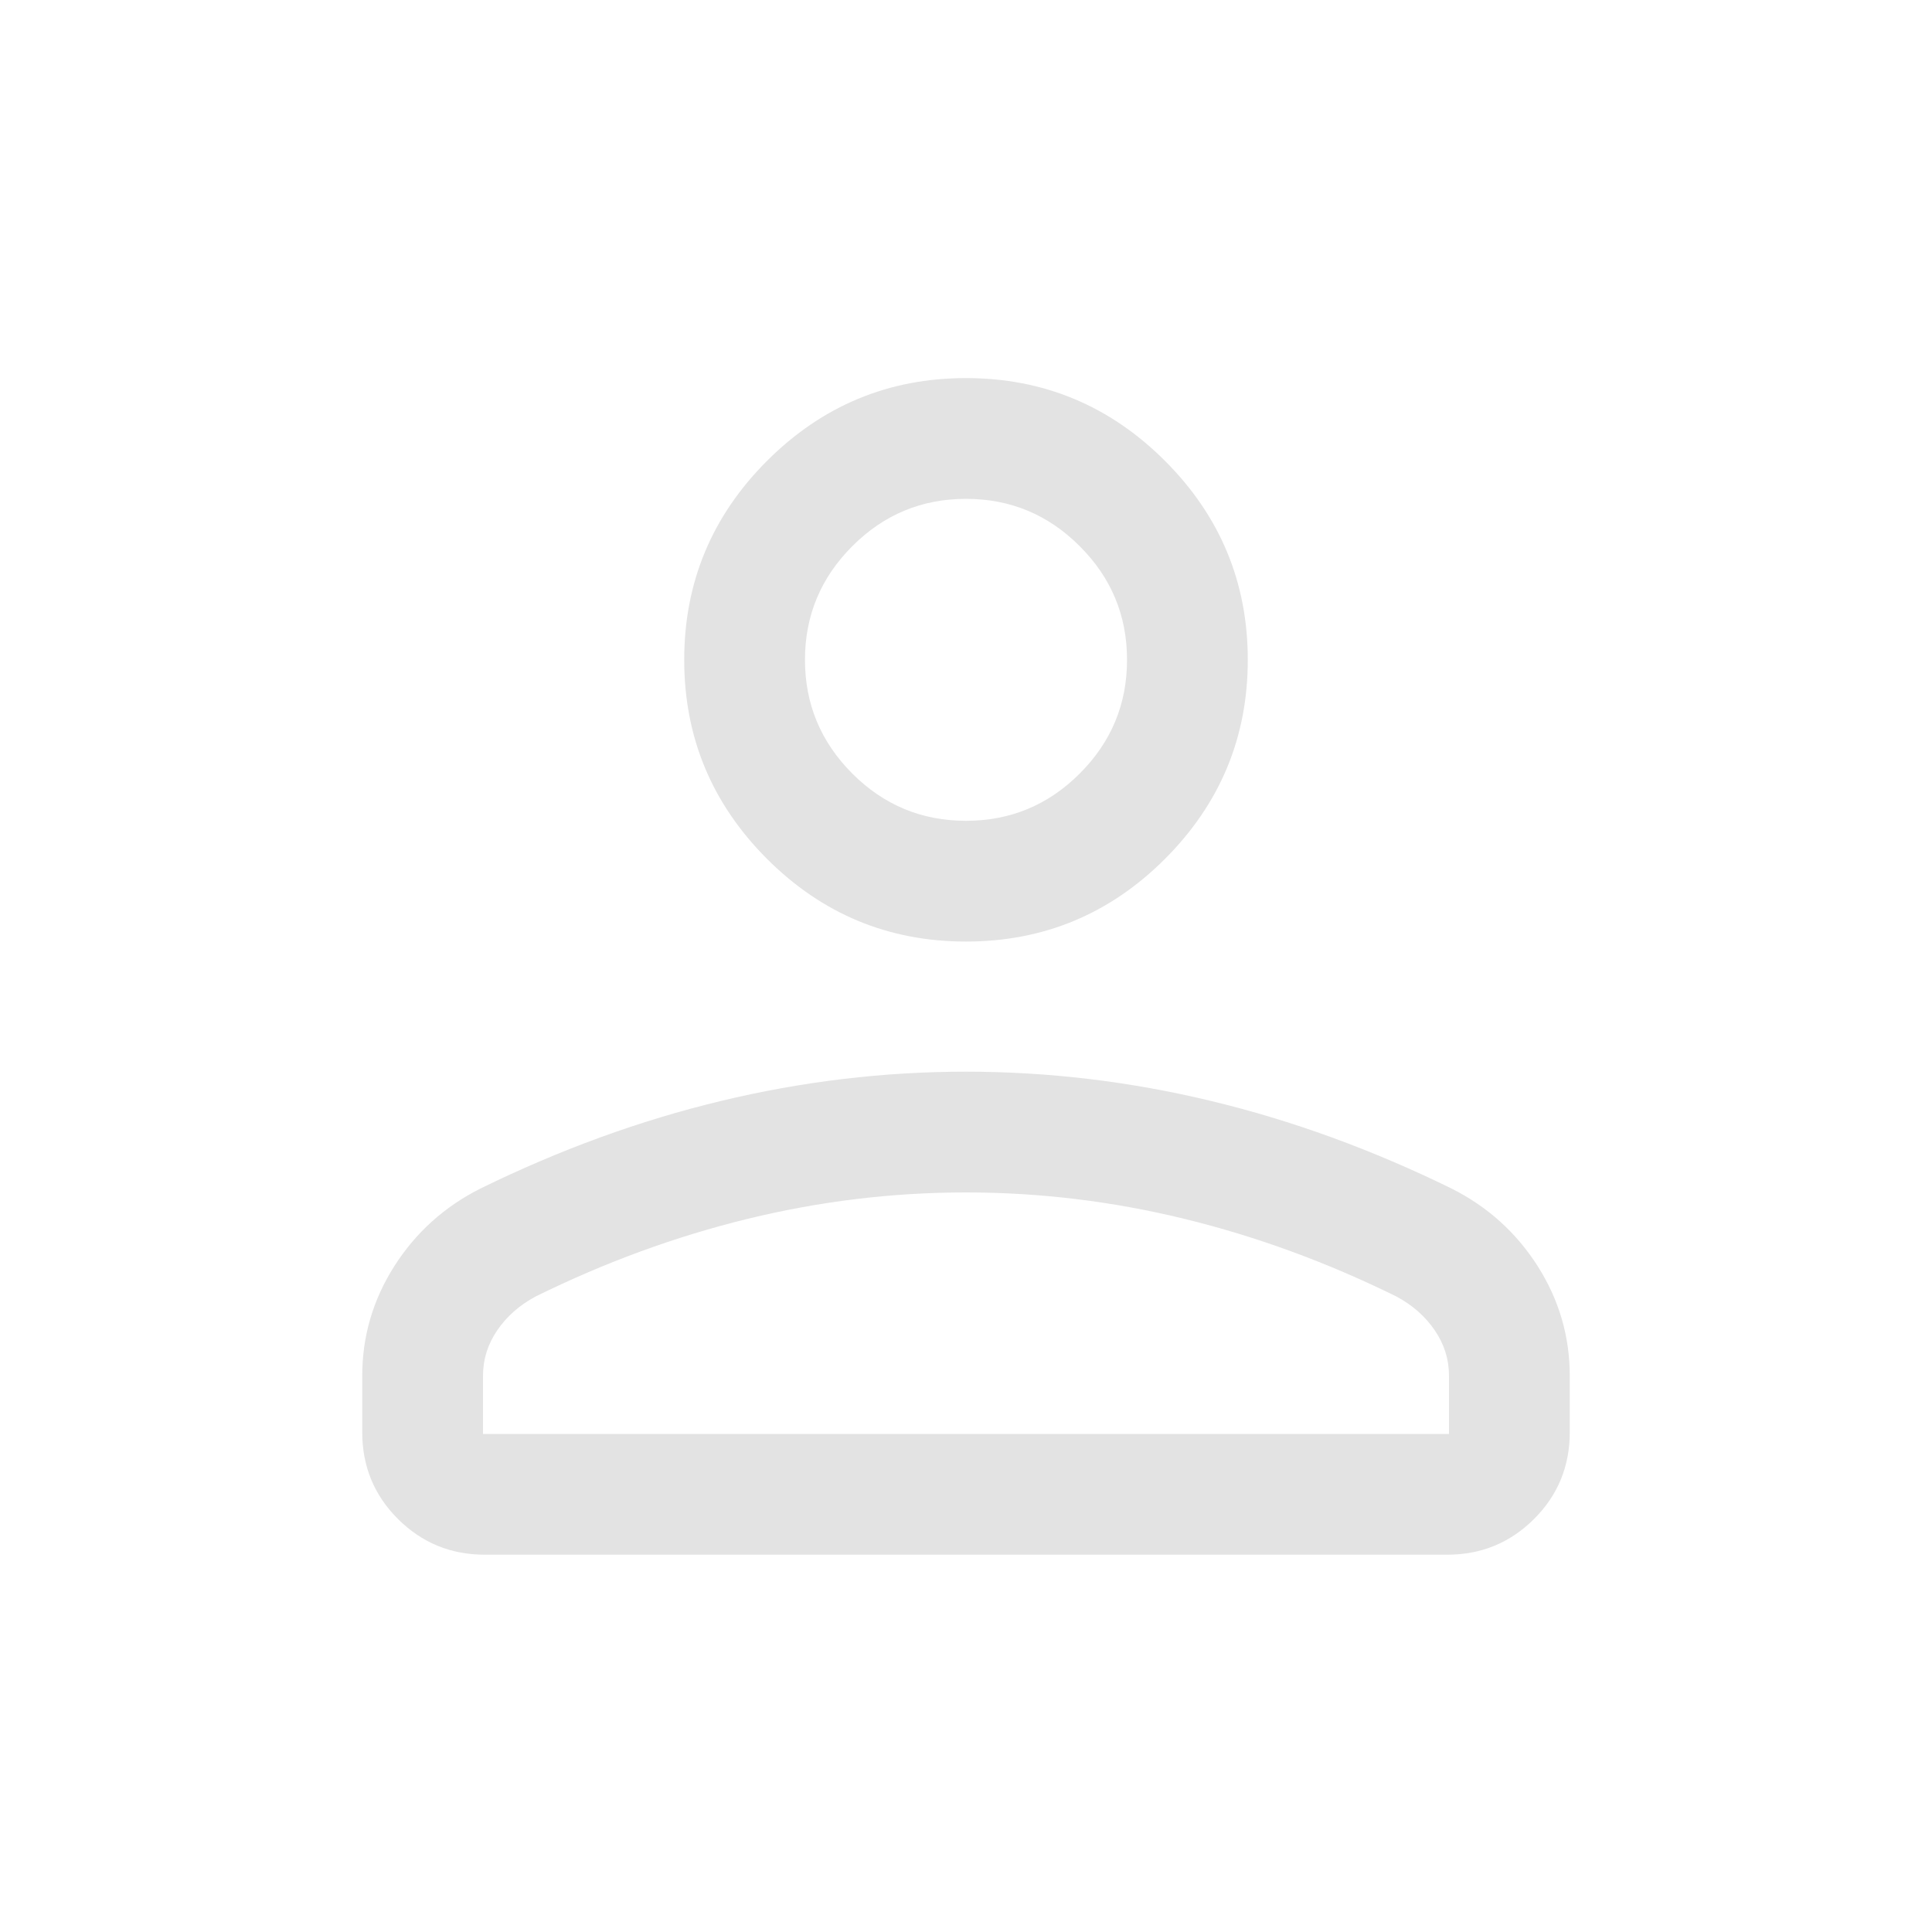
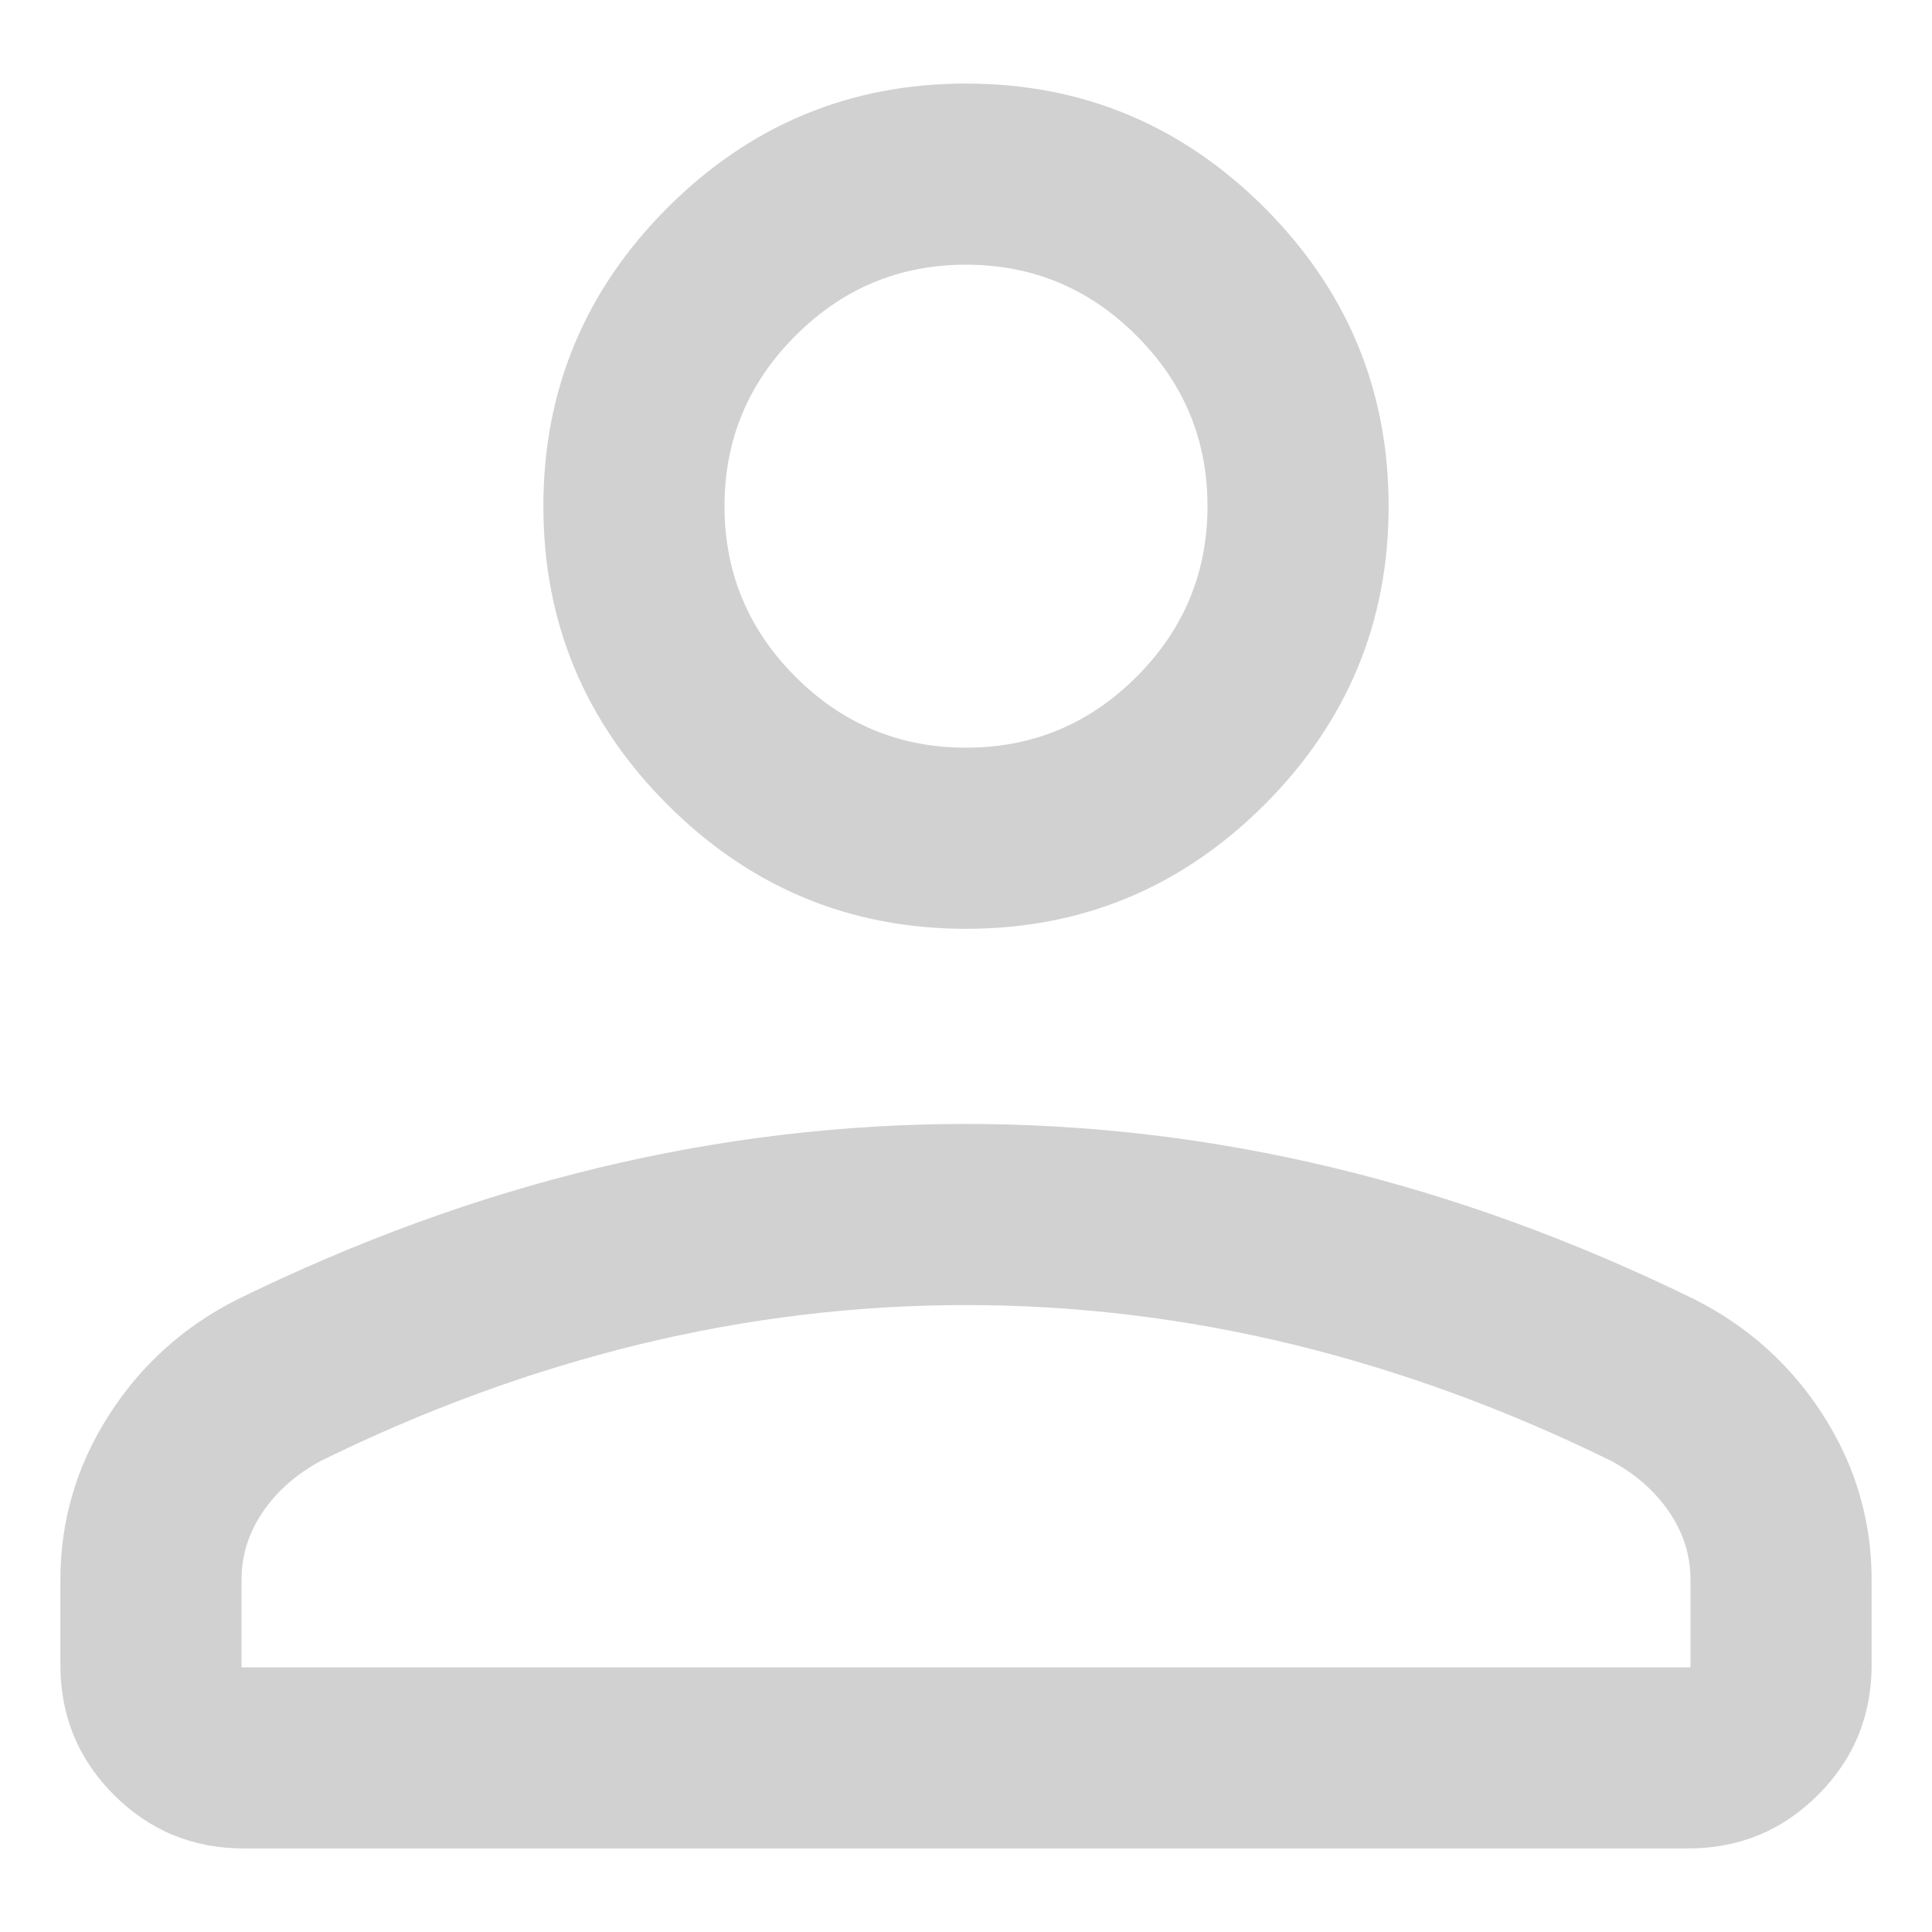
- <svg xmlns="http://www.w3.org/2000/svg" width="20" height="20" viewBox="0 0 20 20" fill="none">
-   <mask id="mask0_479_4031" style="mask-type:alpha" maskUnits="userSpaceOnUse" x="0" y="0" width="20" height="20">
-     <rect width="20" height="20" fill="#D9D9D9" />
-   </mask>
-   <g mask="url(#mask0_479_4031)">
-     <path d="M10 9.747C9.198 9.747 8.511 9.462 7.94 8.891C7.369 8.319 7.083 7.633 7.083 6.831C7.083 6.029 7.369 5.342 7.94 4.771C8.511 4.2 9.198 3.914 10 3.914C10.802 3.914 11.489 4.2 12.06 4.771C12.631 5.342 12.917 6.029 12.917 6.831C12.917 7.633 12.631 8.319 12.06 8.891C11.489 9.462 10.802 9.747 10 9.747ZM3.75 14.828V14.241C3.75 13.833 3.861 13.455 4.082 13.107C4.304 12.759 4.6 12.492 4.971 12.305C5.795 11.901 6.626 11.598 7.464 11.397C8.302 11.195 9.148 11.094 10 11.094C10.852 11.094 11.698 11.195 12.536 11.397C13.374 11.598 14.205 11.901 15.029 12.305C15.4 12.492 15.696 12.759 15.918 13.107C16.139 13.455 16.25 13.833 16.25 14.241V14.828C16.25 15.179 16.127 15.478 15.881 15.724C15.634 15.97 15.335 16.094 14.984 16.094H5.016C4.665 16.094 4.366 15.97 4.119 15.724C3.873 15.478 3.75 15.179 3.75 14.828ZM5 14.844H15V14.241C15 14.072 14.951 13.916 14.853 13.772C14.756 13.629 14.623 13.511 14.455 13.421C13.737 13.067 13.005 12.799 12.259 12.617C11.513 12.435 10.76 12.344 10 12.344C9.24 12.344 8.487 12.435 7.741 12.617C6.995 12.799 6.263 13.067 5.545 13.421C5.377 13.511 5.244 13.629 5.147 13.772C5.049 13.916 5 14.072 5 14.241V14.844ZM10 8.497C10.458 8.497 10.851 8.334 11.177 8.008C11.504 7.681 11.667 7.289 11.667 6.831C11.667 6.372 11.504 5.98 11.177 5.654C10.851 5.327 10.458 5.164 10 5.164C9.542 5.164 9.149 5.327 8.823 5.654C8.497 5.98 8.333 6.372 8.333 6.831C8.333 7.289 8.497 7.681 8.823 8.008C9.149 8.334 9.542 8.497 10 8.497Z" fill="#E3E3E3" />
-   </g>
+ <svg xmlns="http://www.w3.org/2000/svg" width="16" height="16" viewBox="0 0 16 16" fill="none">
+   <path d="M8 7.692C7.037 7.692 6.214 7.349 5.528 6.664C4.843 5.979 4.5 5.155 4.5 4.192C4.5 3.23 4.843 2.406 5.528 1.72C6.214 1.035 7.037 0.692 8 0.692C8.963 0.692 9.786 1.035 10.472 1.72C11.157 2.406 11.5 3.23 11.5 4.192C11.5 5.155 11.157 5.979 10.472 6.664C9.786 7.349 8.963 7.692 8 7.692ZM0.5 13.788V13.084C0.5 12.595 0.633 12.141 0.899 11.724C1.165 11.307 1.52 10.986 1.966 10.761C2.954 10.277 3.951 9.913 4.957 9.671C5.963 9.429 6.977 9.308 8 9.308C9.023 9.308 10.037 9.429 11.043 9.671C12.049 9.913 13.046 10.277 14.034 10.761C14.479 10.986 14.835 11.307 15.101 11.724C15.367 12.141 15.5 12.595 15.5 13.084V13.788C15.5 14.21 15.352 14.569 15.057 14.864C14.761 15.16 14.403 15.308 13.981 15.308H2.019C1.597 15.308 1.239 15.16 0.943 14.864C0.648 14.569 0.5 14.21 0.5 13.788ZM2 13.808H14V13.084C14 12.882 13.941 12.694 13.824 12.522C13.707 12.35 13.547 12.209 13.346 12.1C12.485 11.676 11.606 11.354 10.711 11.135C9.815 10.917 8.912 10.808 8 10.808C7.088 10.808 6.185 10.917 5.289 11.135C4.394 11.354 3.515 11.676 2.654 12.1C2.453 12.209 2.293 12.35 2.176 12.522C2.059 12.694 2 12.882 2 13.084V13.808ZM8 6.192C8.55 6.192 9.021 5.996 9.412 5.605C9.804 5.213 10 4.742 10 4.192C10 3.642 9.804 3.171 9.412 2.78C9.021 2.388 8.55 2.192 8 2.192C7.45 2.192 6.979 2.388 6.588 2.78C6.196 3.171 6 3.642 6 4.192C6 4.742 6.196 5.213 6.588 5.605C6.979 5.996 7.45 6.192 8 6.192Z" fill="#D1D1D1" />
</svg>
